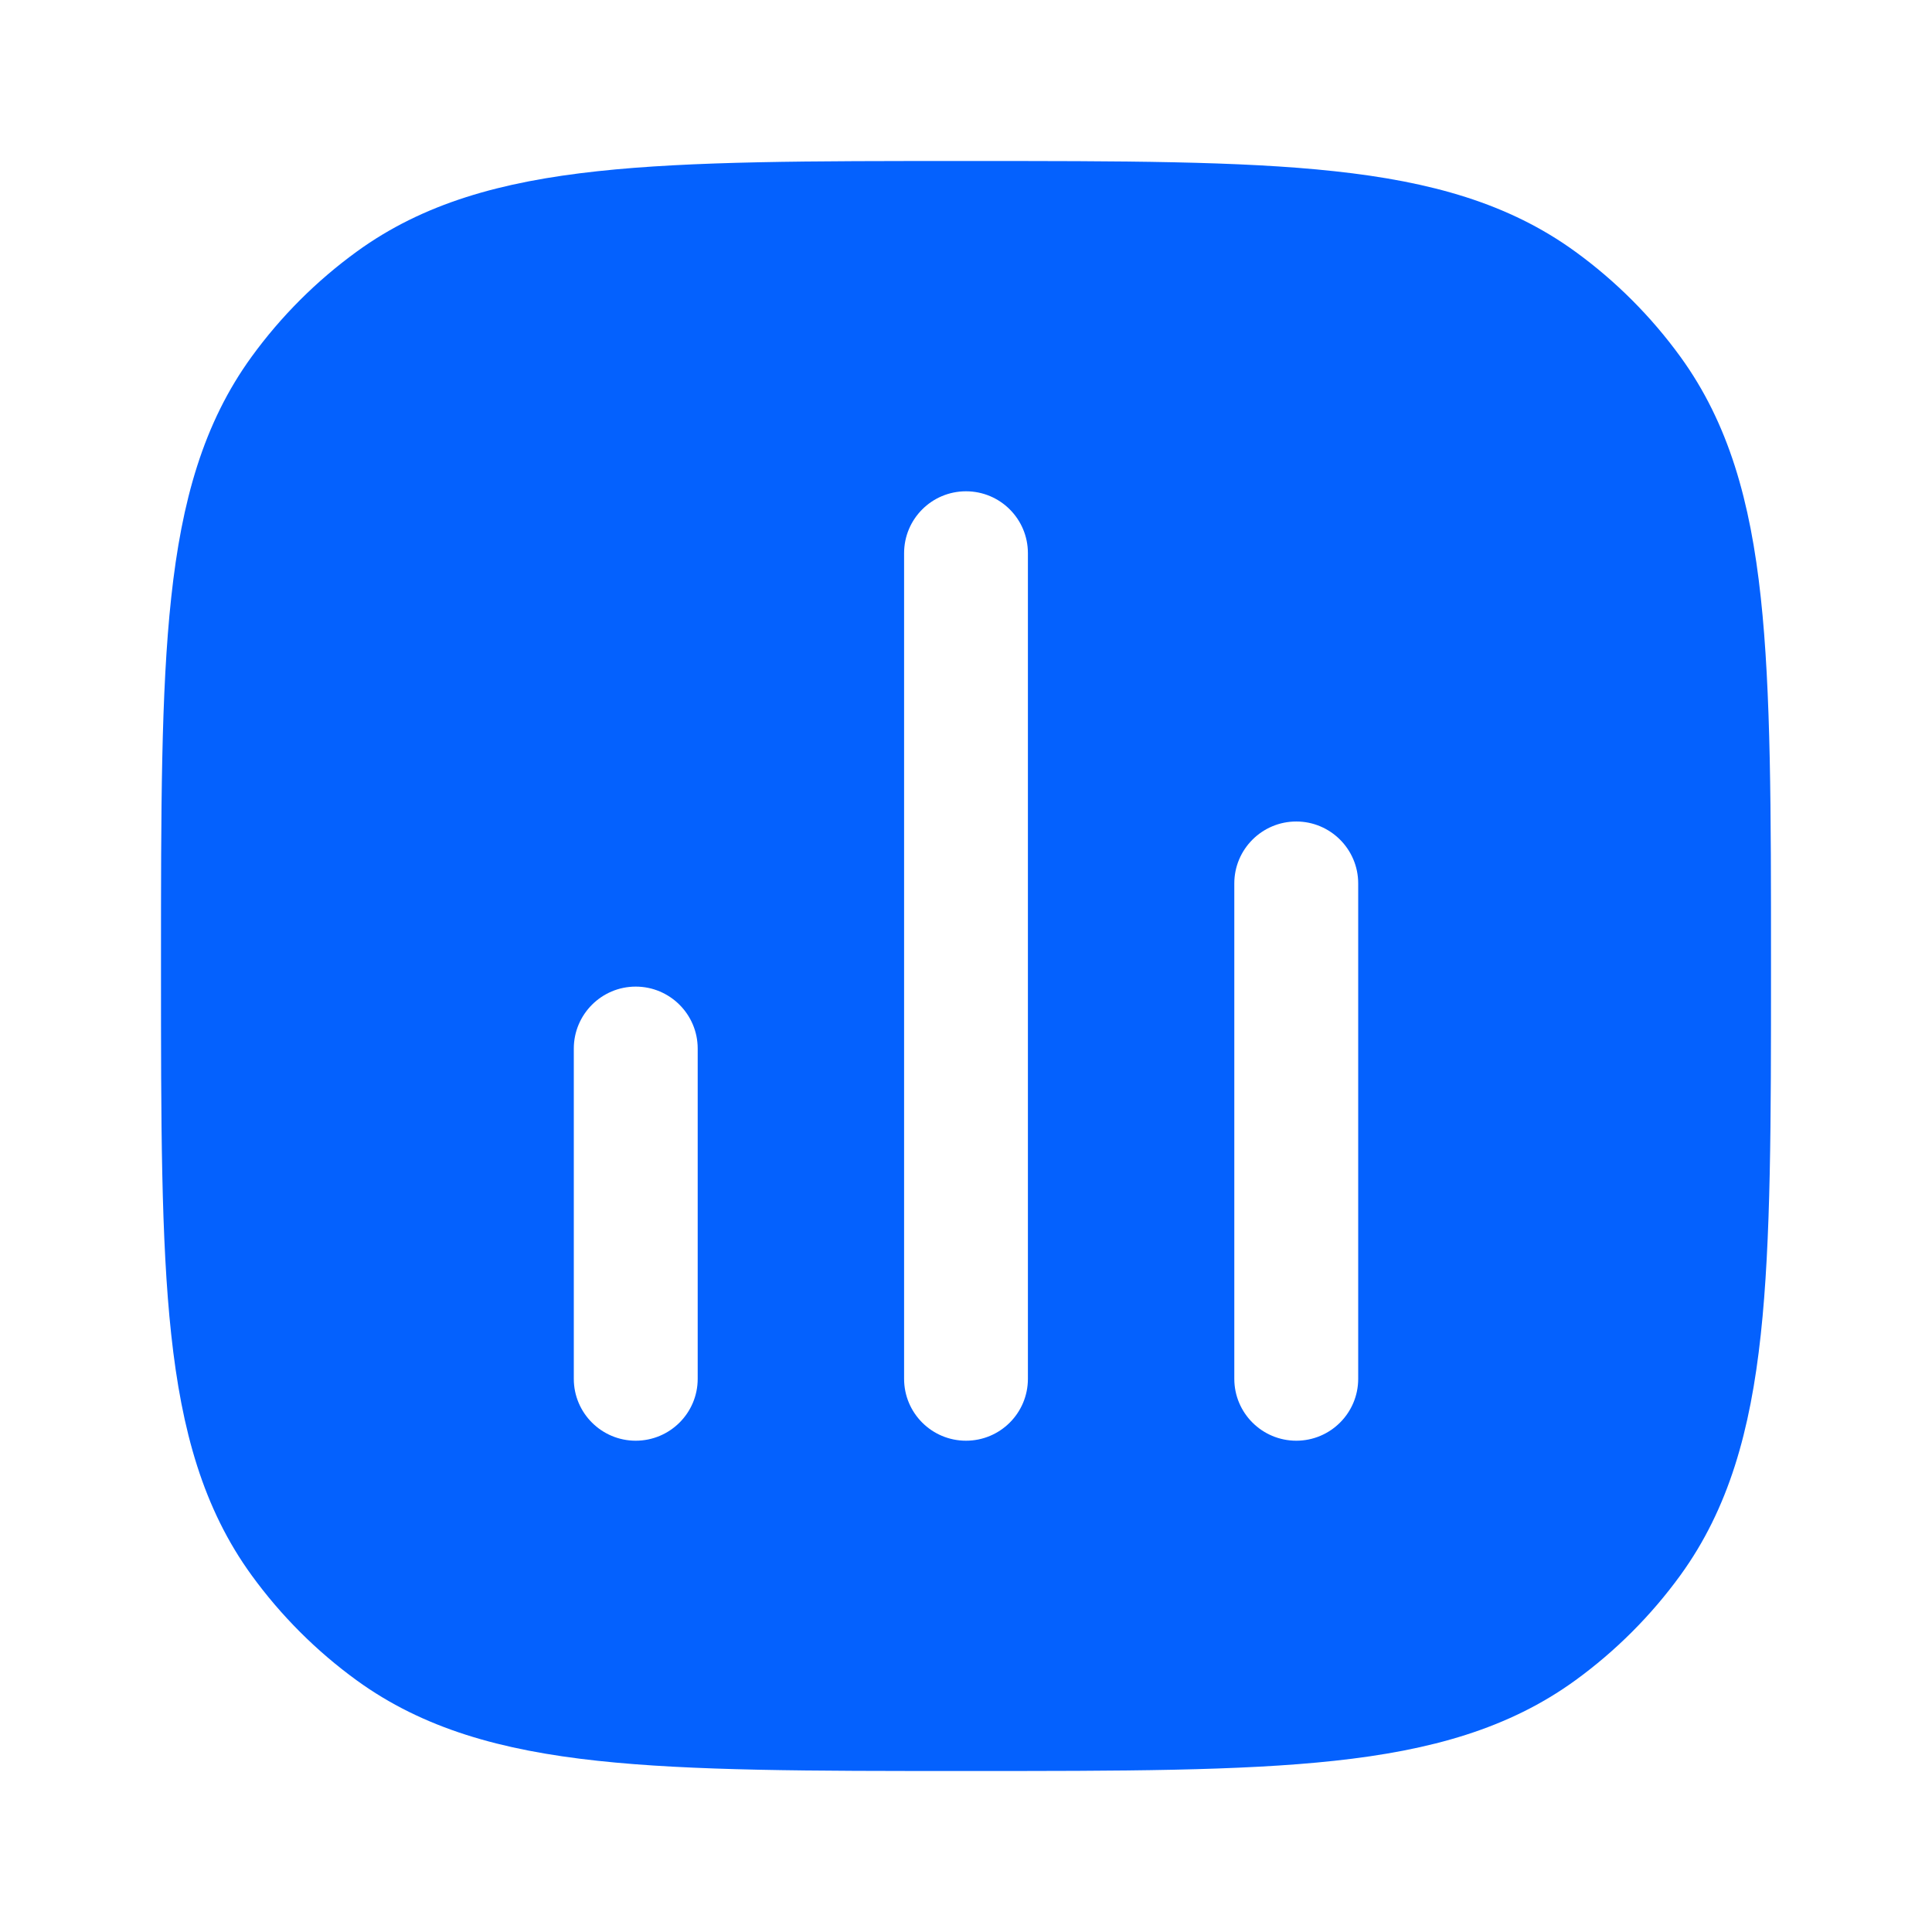
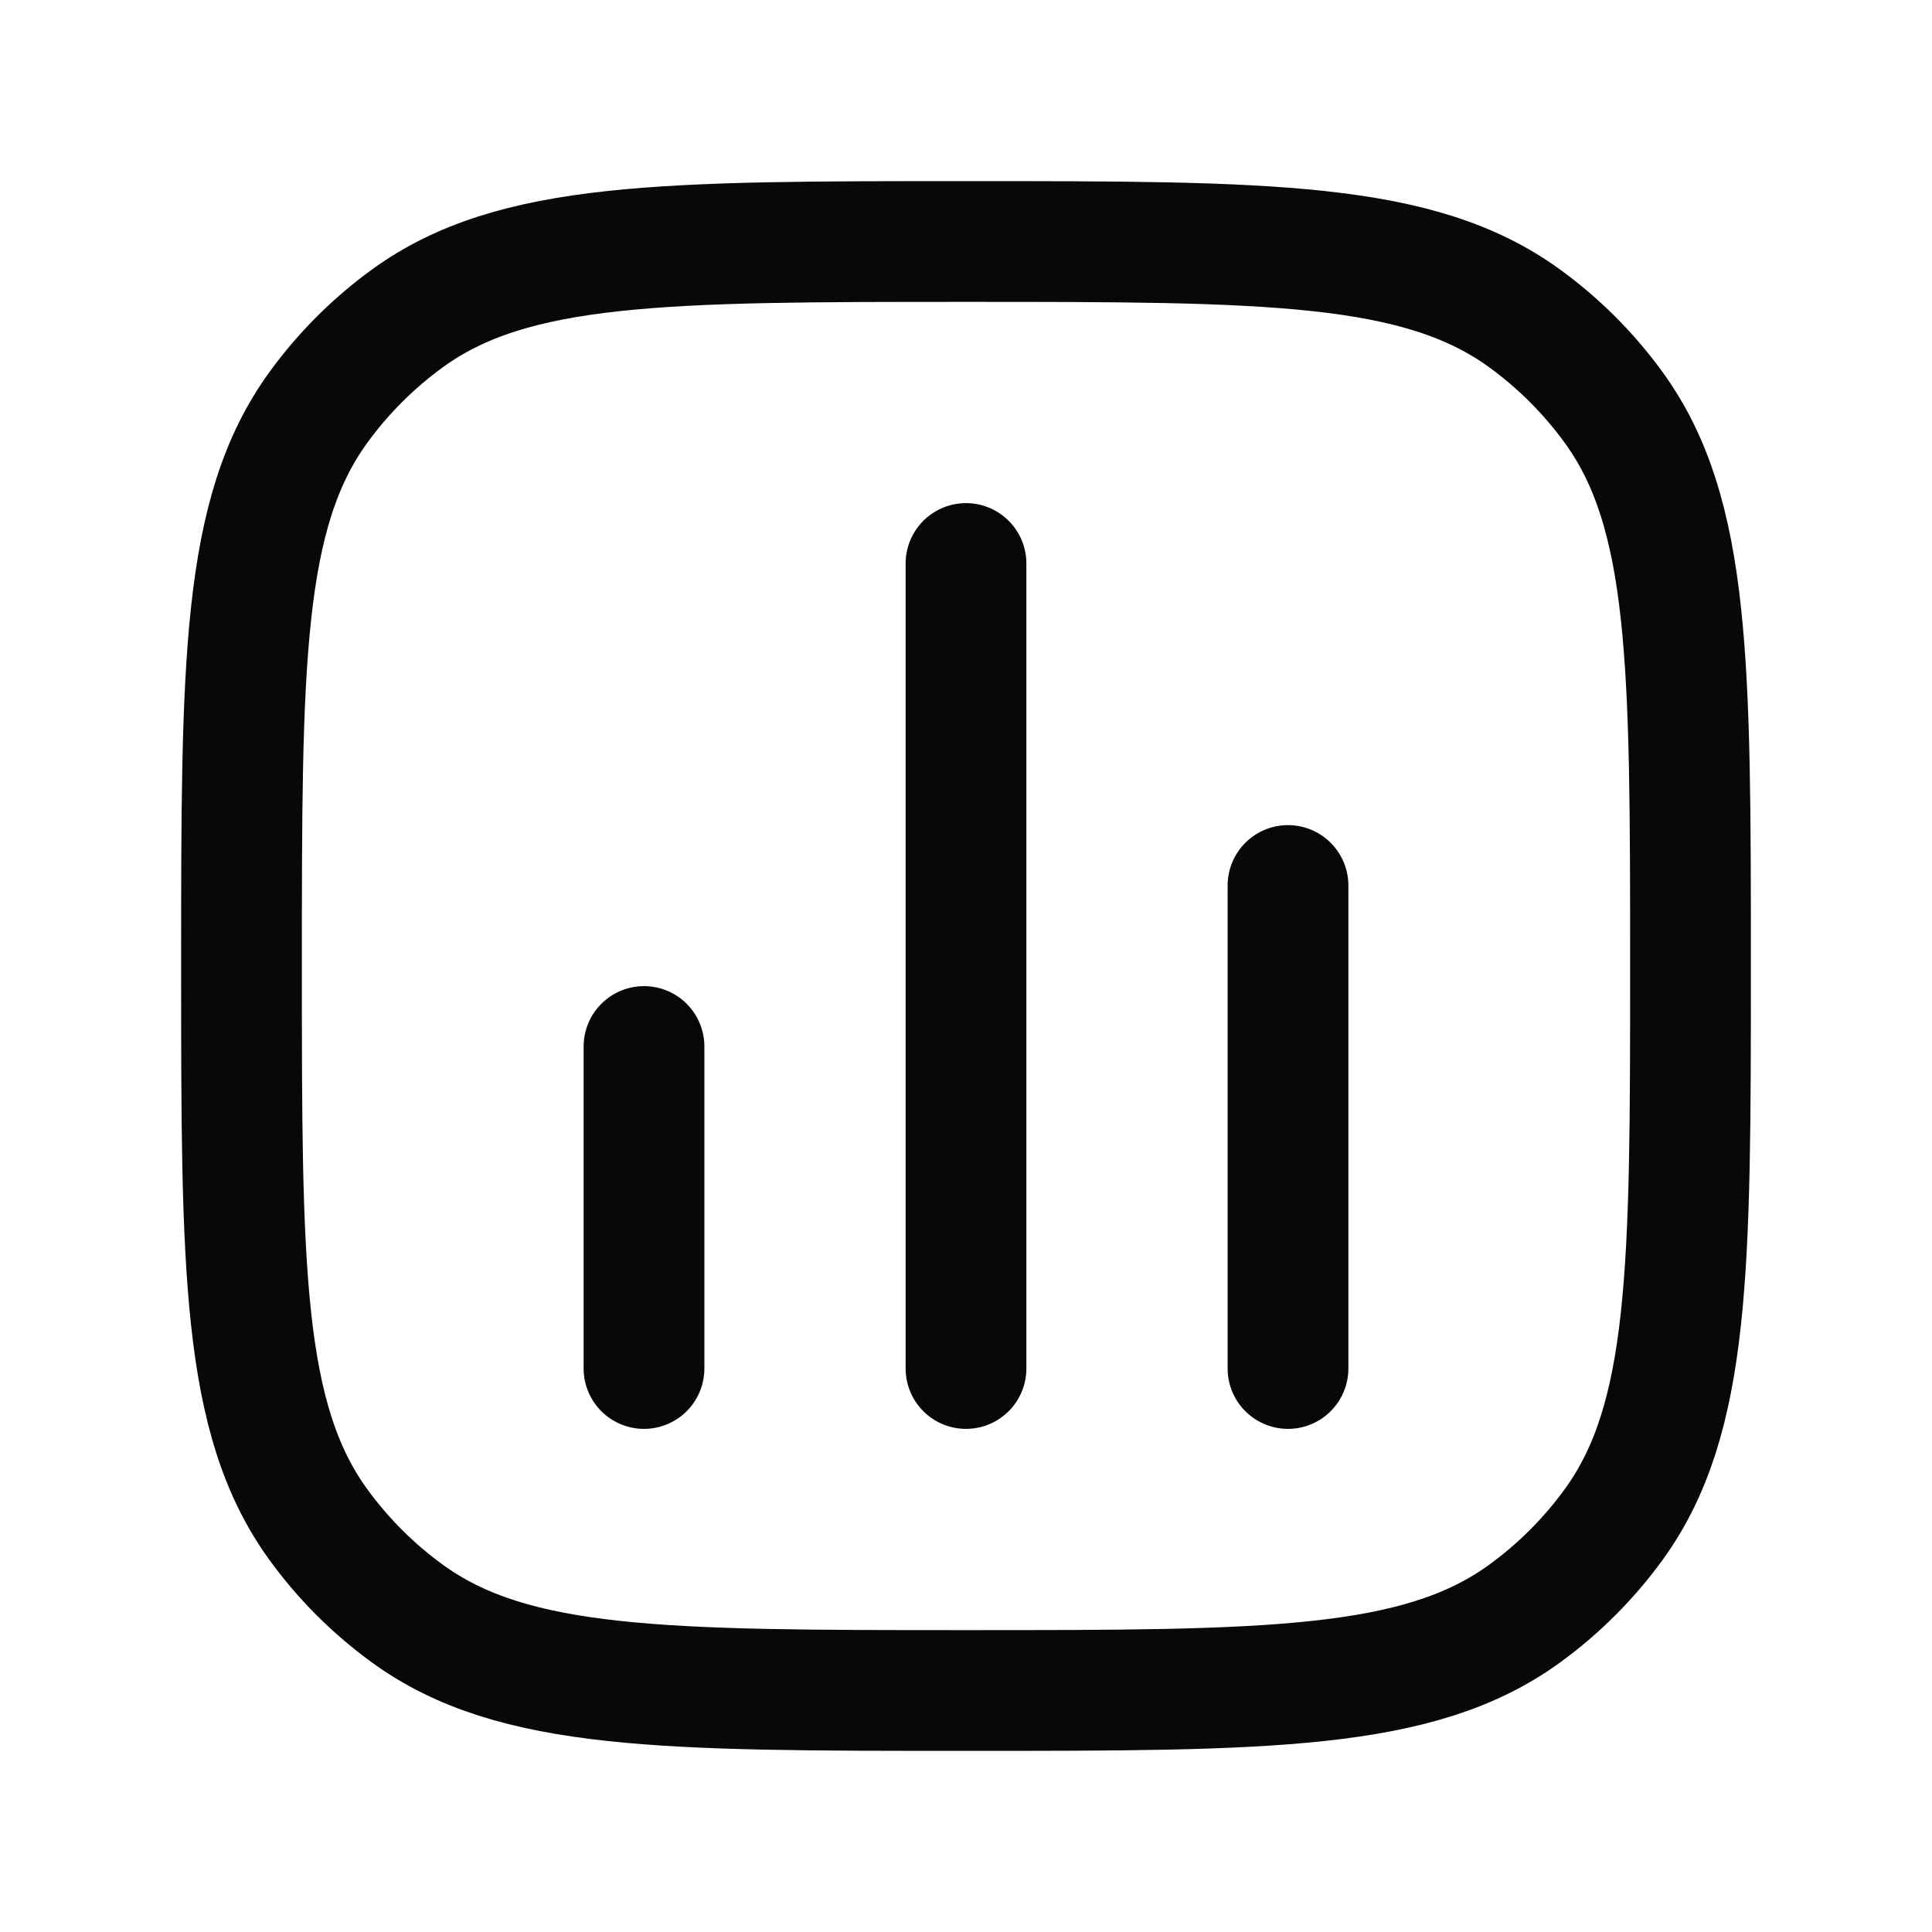
<svg xmlns="http://www.w3.org/2000/svg" width="24" height="24" viewBox="0 0 24 24" fill="none">
-   <path fill-rule="evenodd" clip-rule="evenodd" d="M12.046 2C13.93 2 15.407 2 16.578 2.127C17.773 2.256 18.742 2.525 19.569 3.126C20.07 3.49 20.51 3.93 20.874 4.431C21.474 5.258 21.744 6.227 21.873 7.422C22 8.593 22 10.07 22 11.954V12.046C22 13.93 22 15.407 21.873 16.578C21.744 17.773 21.474 18.742 20.874 19.569C20.51 20.07 20.07 20.51 19.569 20.874C18.742 21.474 17.773 21.744 16.578 21.873C15.407 22 13.93 22 12.046 22H11.954C10.07 22 8.593 22 7.422 21.873C6.227 21.744 5.258 21.474 4.431 20.874C3.93 20.51 3.49 20.07 3.126 19.569C2.525 18.742 2.256 17.773 2.127 16.578C2 15.407 2 13.93 2 12.046V11.954C2 10.07 2 8.593 2.127 7.422C2.256 6.227 2.525 5.258 3.126 4.431C3.49 3.93 3.93 3.49 4.431 3.126C5.258 2.525 6.227 2.256 7.422 2.127C8.593 2 10.07 2 11.954 2H12.046ZM12.769 6.872C12.769 6.447 12.425 6.103 12 6.103C11.575 6.103 11.231 6.447 11.231 6.872V17.128C11.231 17.553 11.575 17.897 12 17.897C12.425 17.897 12.769 17.553 12.769 17.128V6.872ZM16.872 10.974C16.872 10.55 16.527 10.205 16.103 10.205C15.678 10.205 15.333 10.55 15.333 10.974V17.128C15.333 17.553 15.678 17.897 16.103 17.897C16.527 17.897 16.872 17.553 16.872 17.128V10.974ZM8.667 13.026C8.667 12.601 8.322 12.256 7.897 12.256C7.473 12.256 7.128 12.601 7.128 13.026V17.128C7.128 17.553 7.473 17.897 7.897 17.897C8.322 17.897 8.667 17.553 8.667 17.128V13.026Z" fill="#0461FE" />
+   <path d="M16 11V17M12 7V17M8 13V17M12 21C8.25 21 6.375 21 5.061 20.045C4.637 19.737 4.263 19.363 3.955 18.939C3 17.625 3 15.75 3 12C3 8.25 3 6.375 3.955 5.061C4.263 4.637 4.637 4.263 5.061 3.955C6.375 3 8.25 3 12 3C15.75 3 17.625 3 18.939 3.955C19.363 4.263 19.737 4.637 20.045 5.061C21 6.375 21 8.25 21 12C21 15.75 21 17.625 20.045 18.939C19.737 19.363 19.363 19.737 18.939 20.045C17.625 21 15.75 21 12 21Z" stroke="#080808" stroke-width="1.5" stroke-linecap="round" />
</svg>
